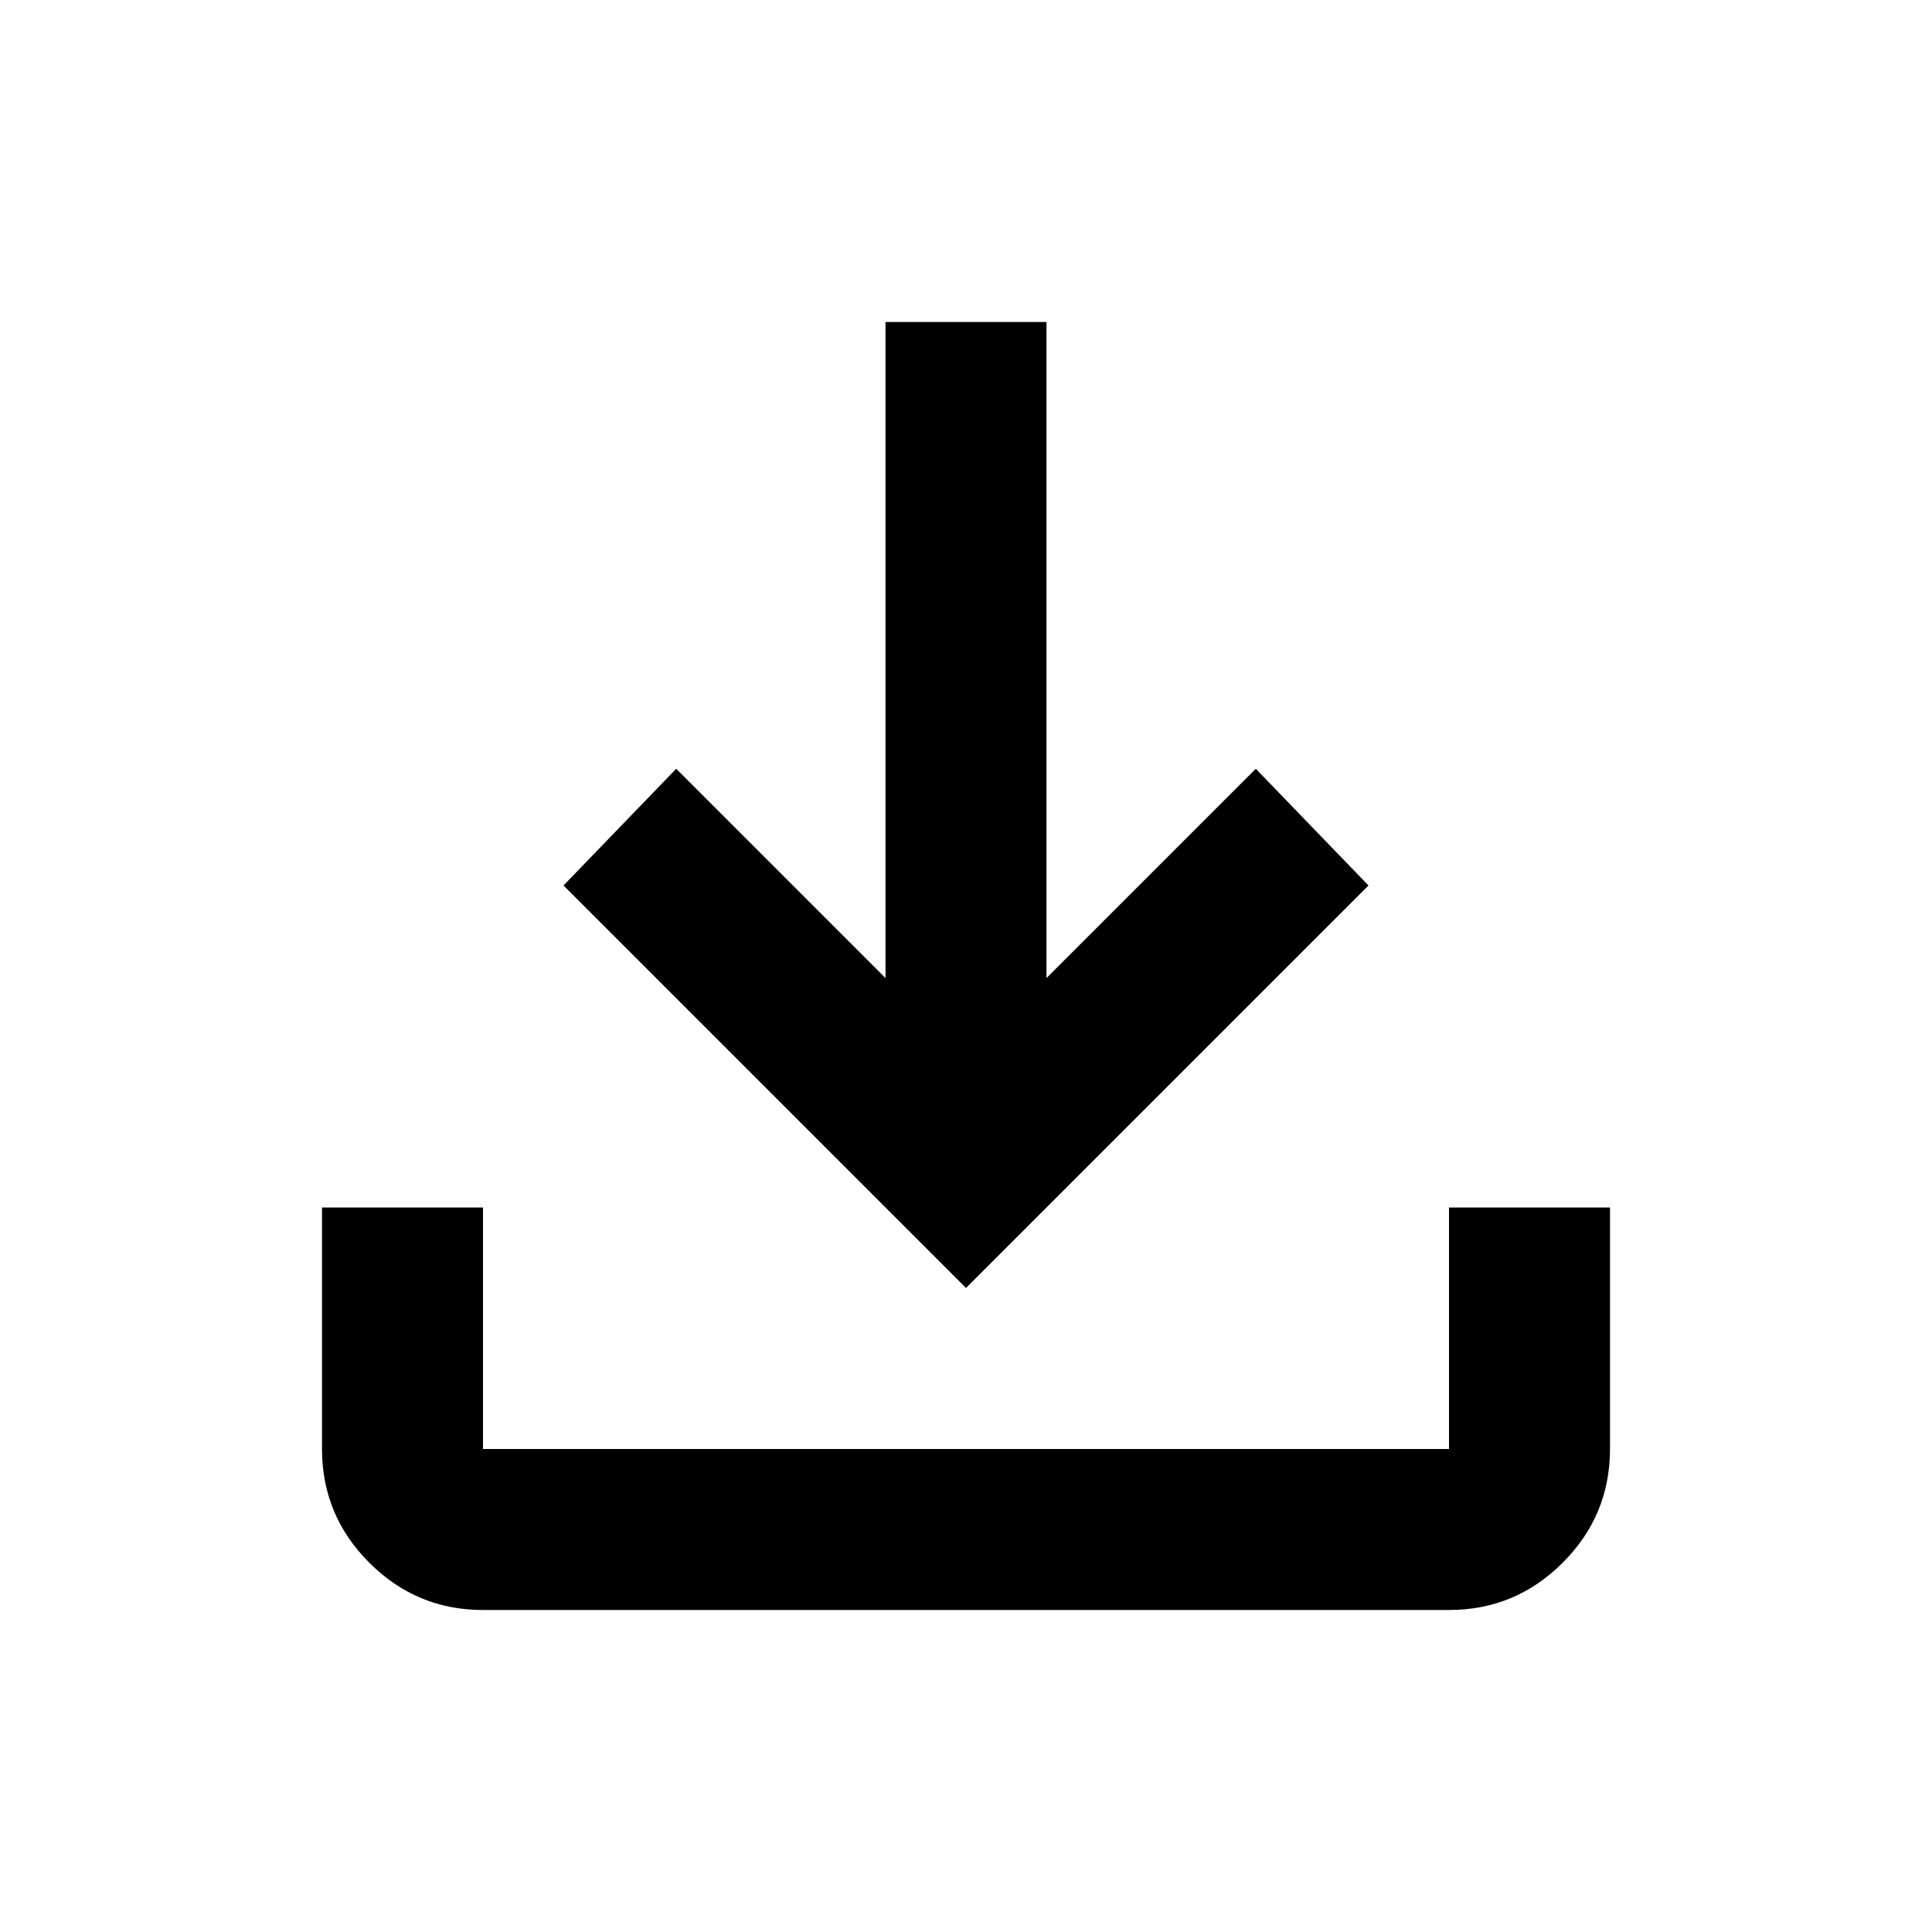
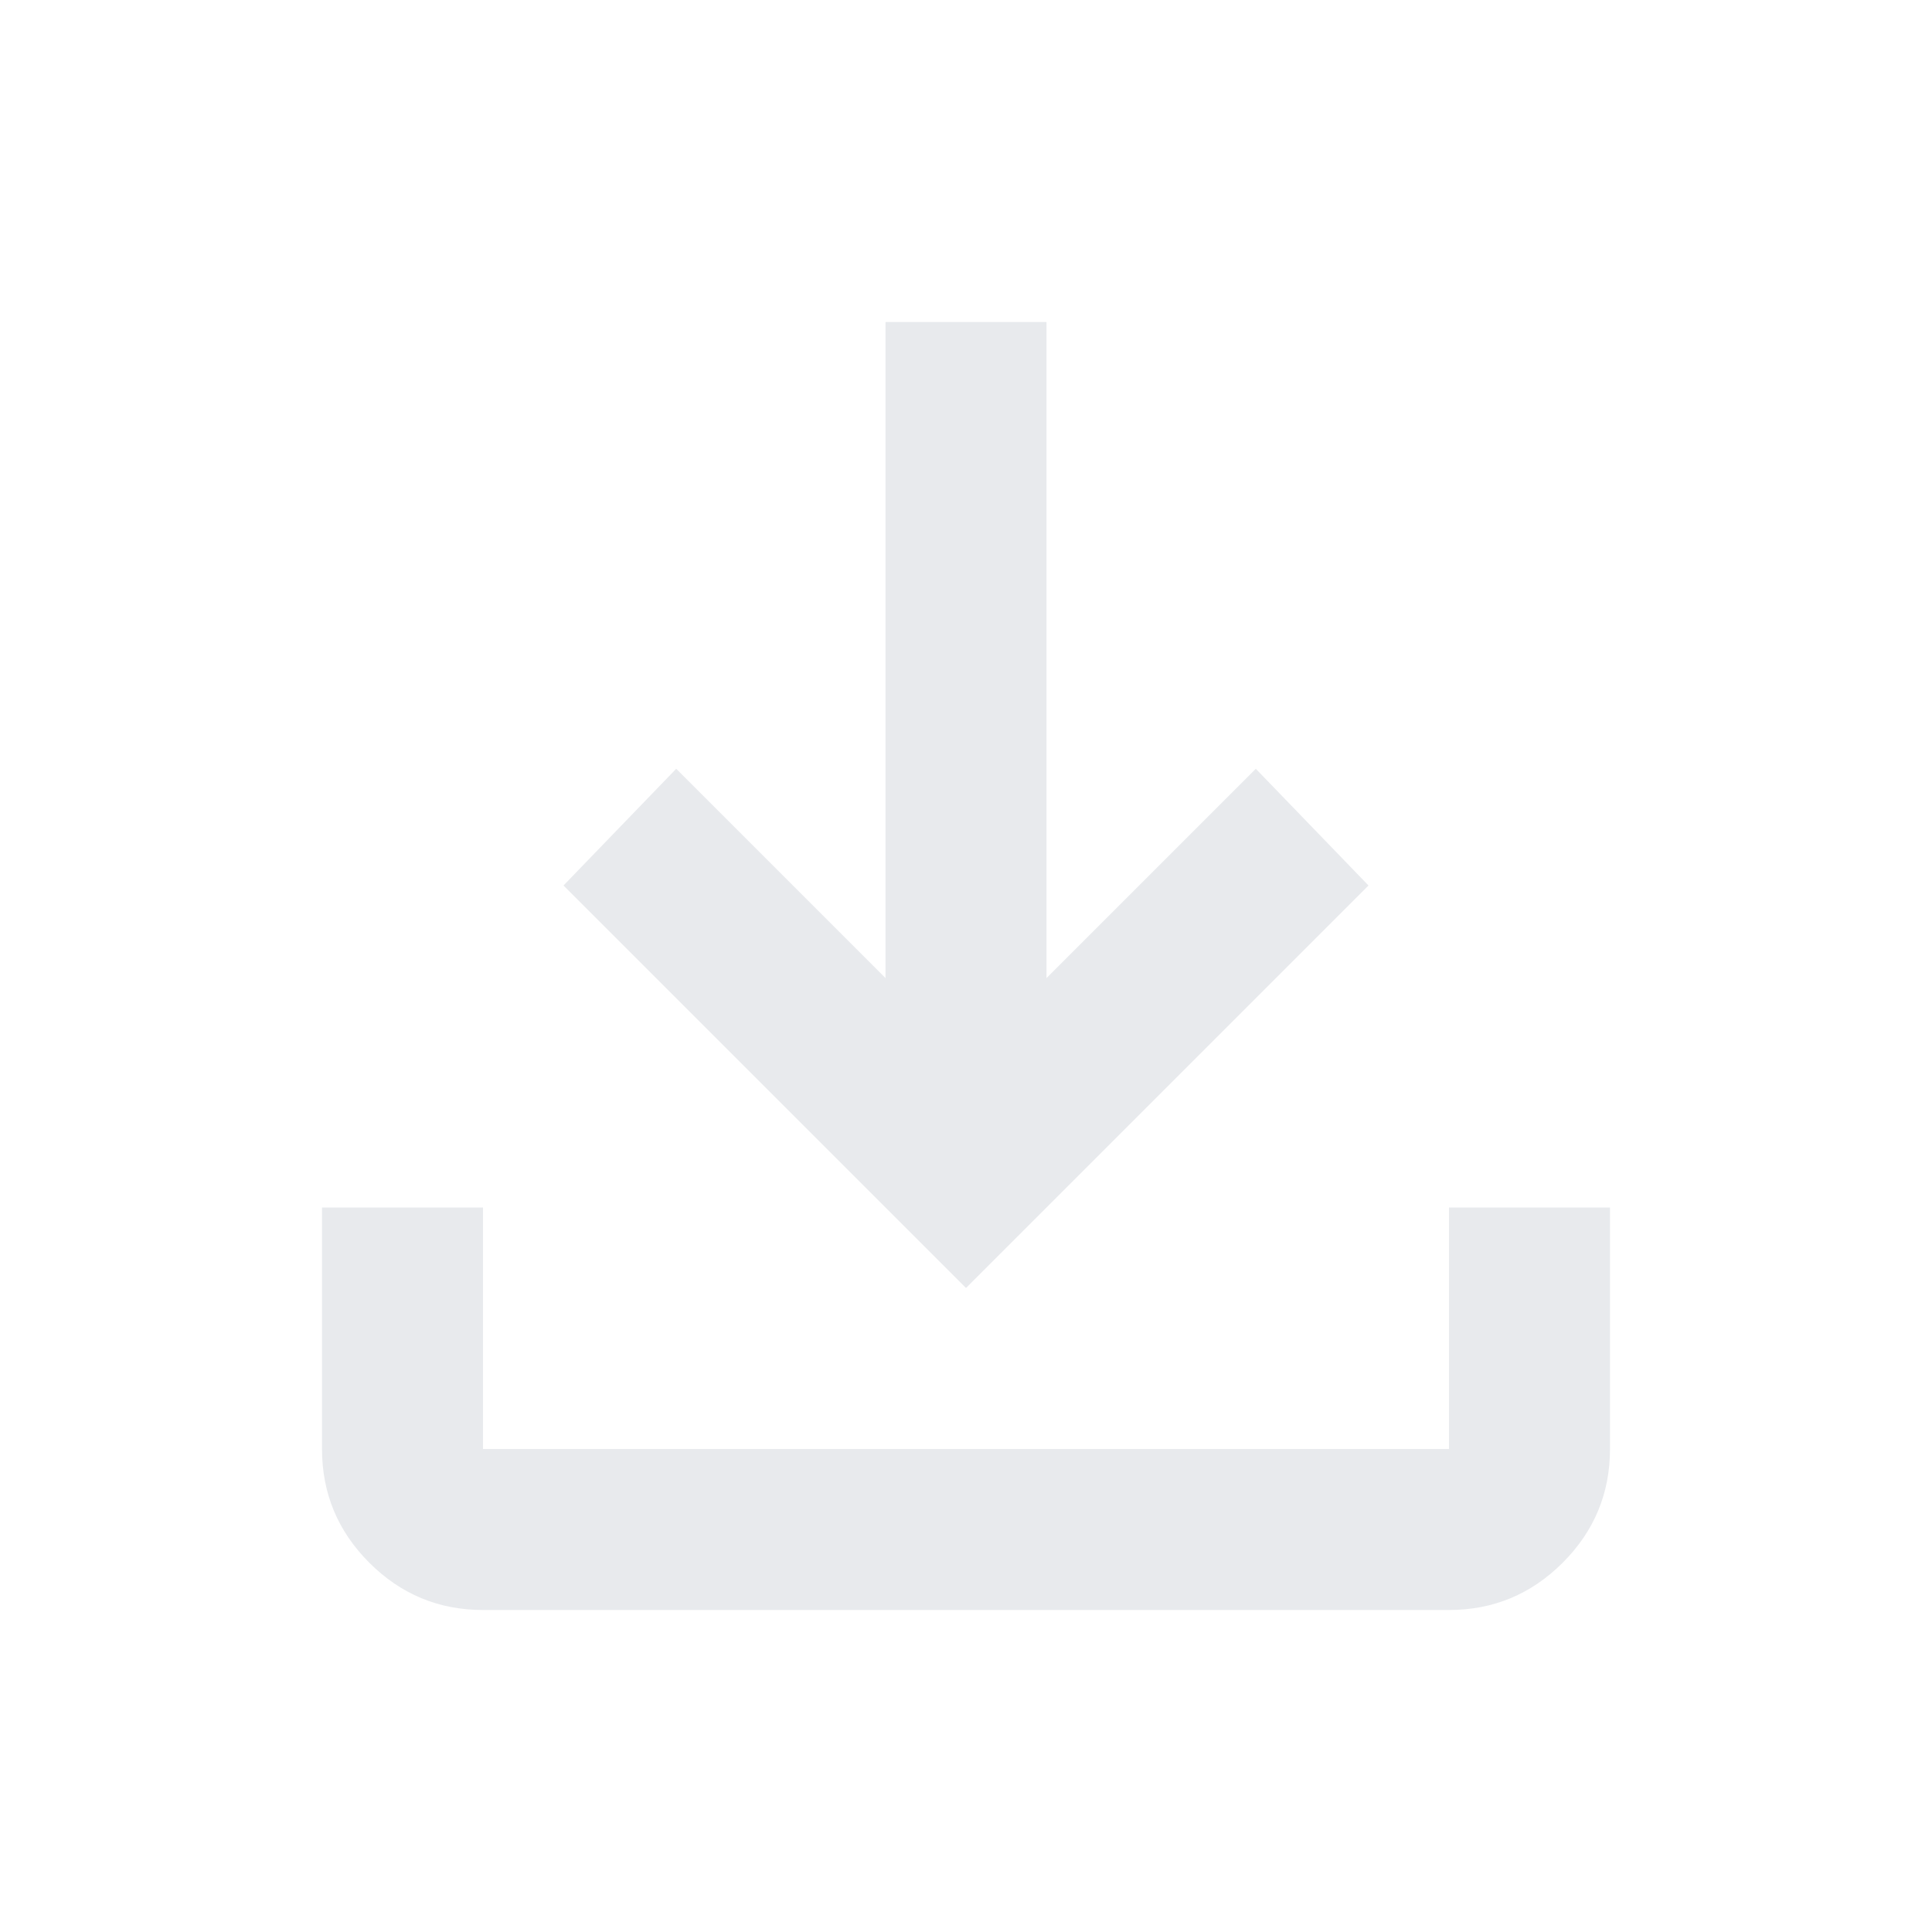
- <svg xmlns="http://www.w3.org/2000/svg" height="24px" viewBox="0 -960 960 960" width="24px" fill="currentColor">
+ <svg xmlns="http://www.w3.org/2000/svg" height="24px" viewBox="0 -960 960 960" width="24px" fill="#e8eaed">
  <path d="M480-320 280-520l56-58 104 104v-326h80v326l104-104 56 58-200 200ZM240-160q-33 0-56.5-23.5T160-240v-120h80v120h480v-120h80v120q0 33-23.5 56.5T720-160H240Z" />
</svg>
